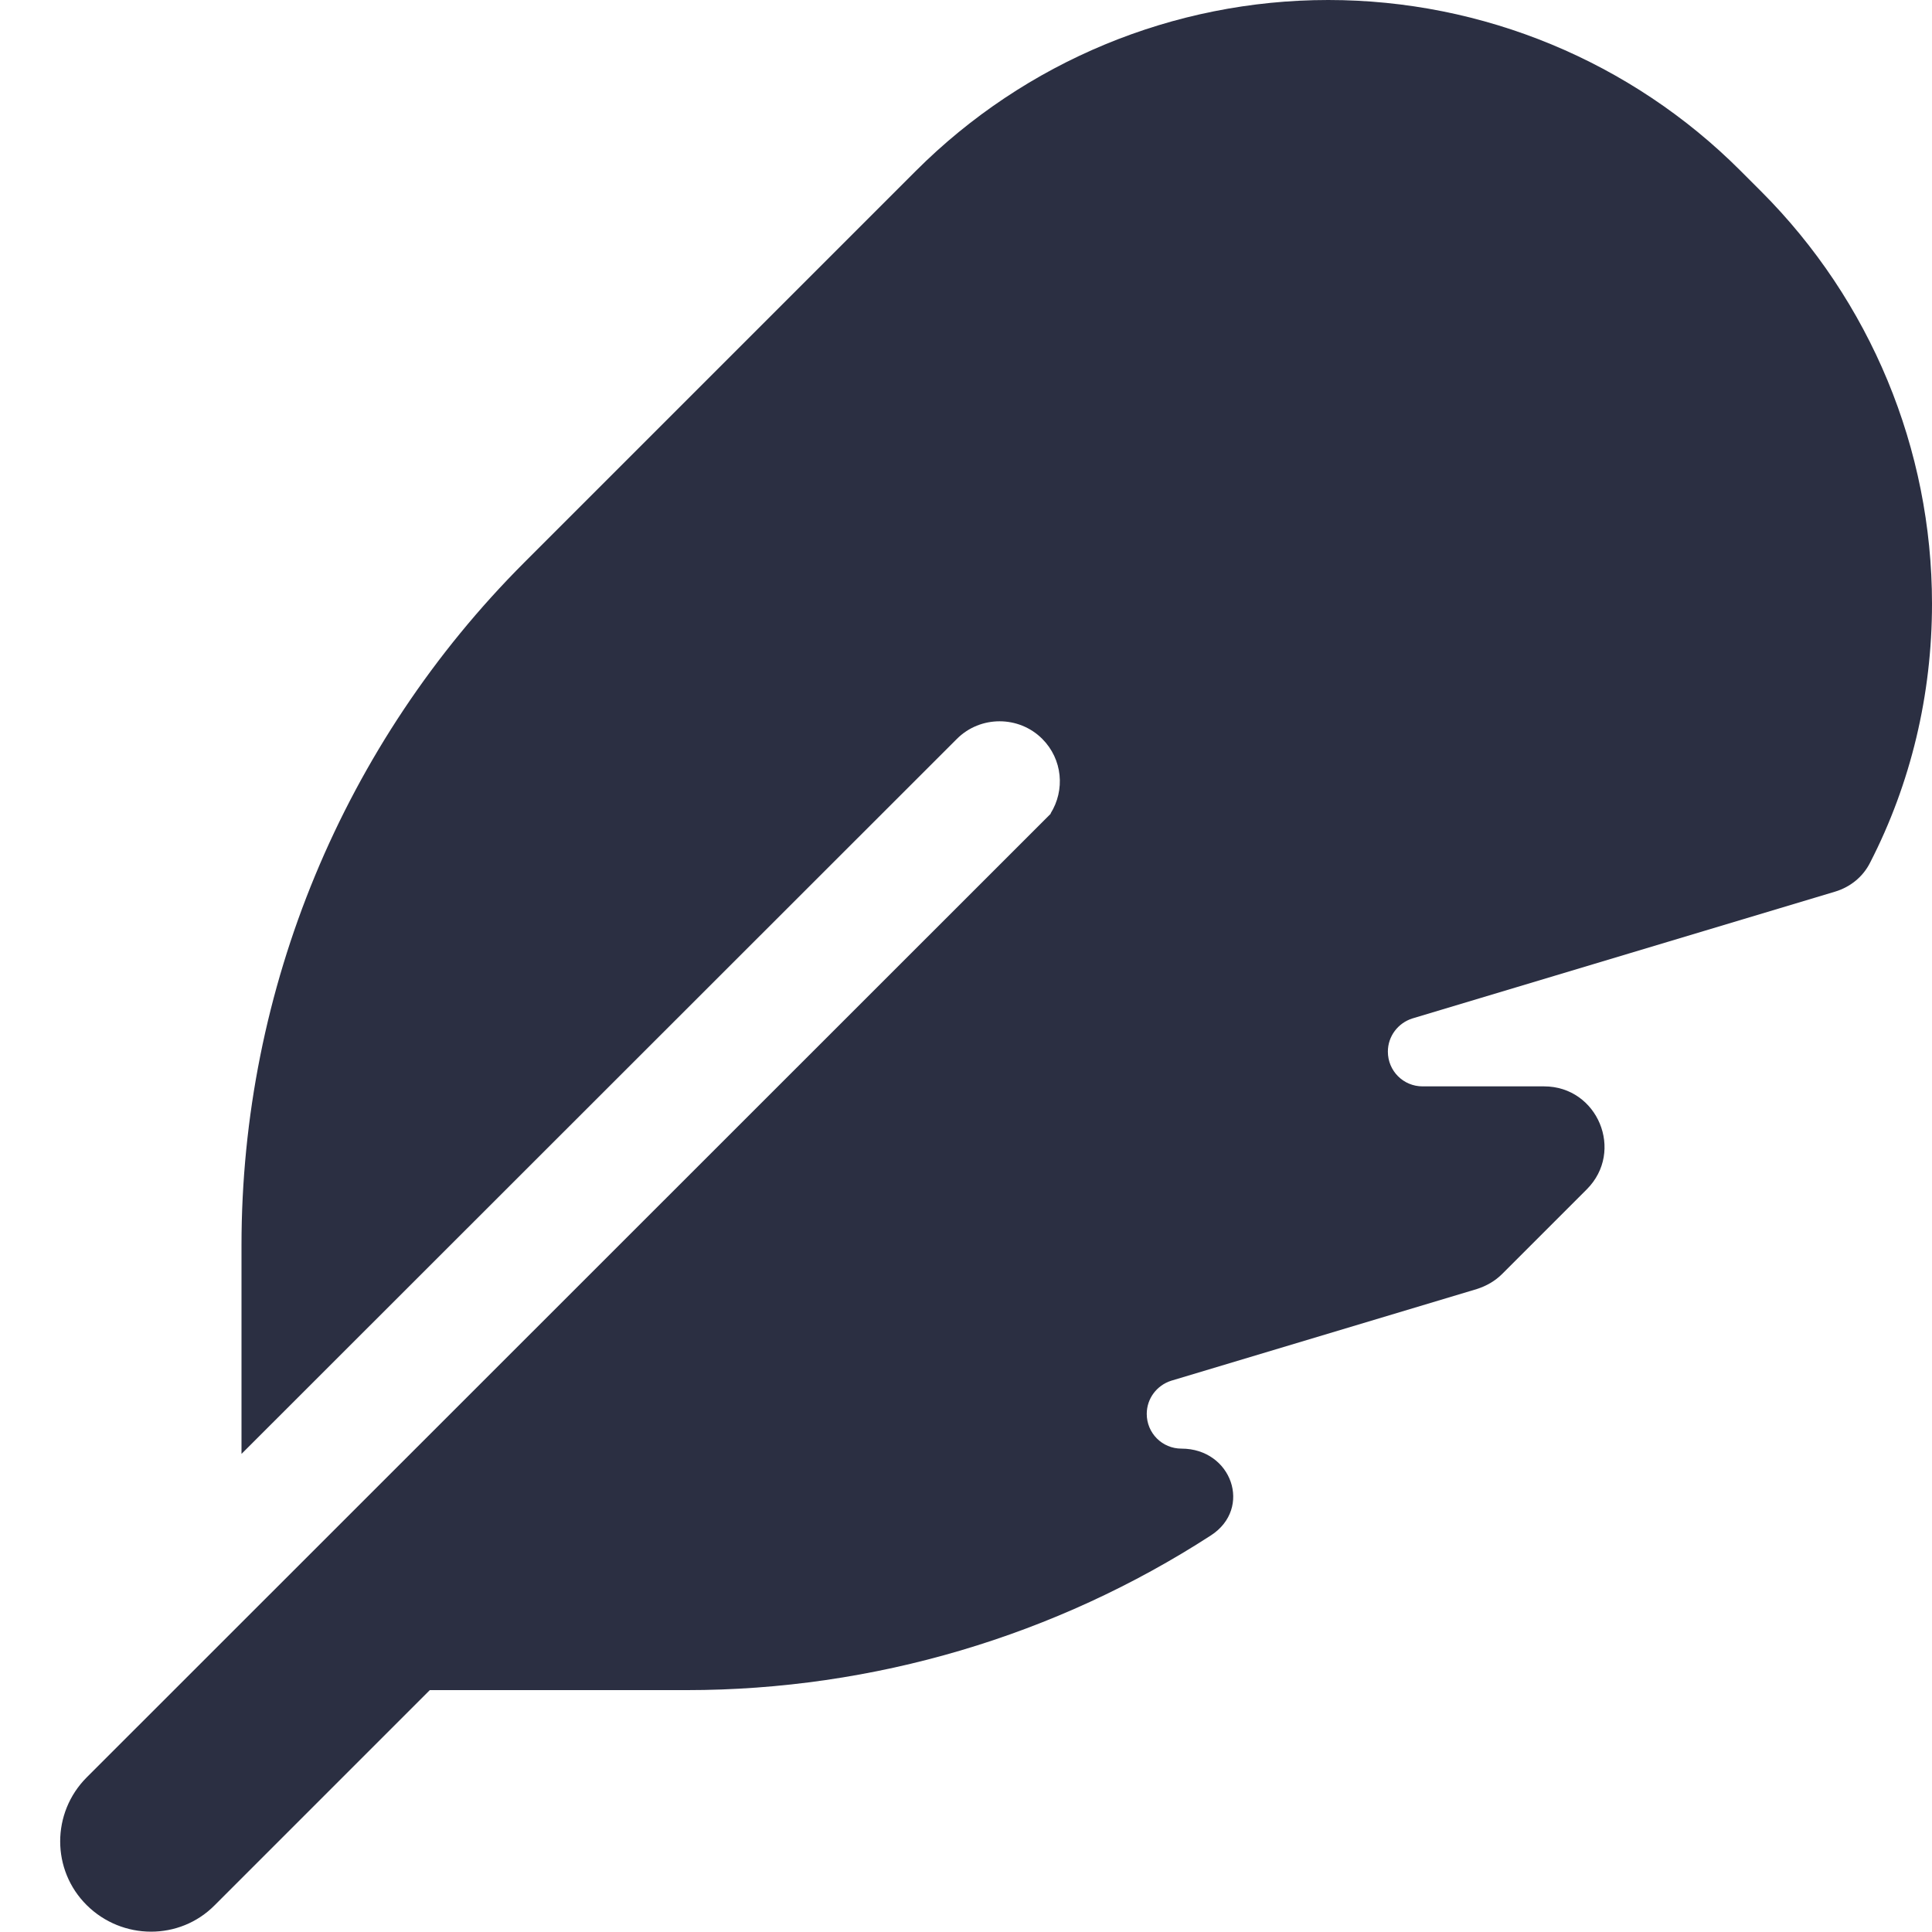
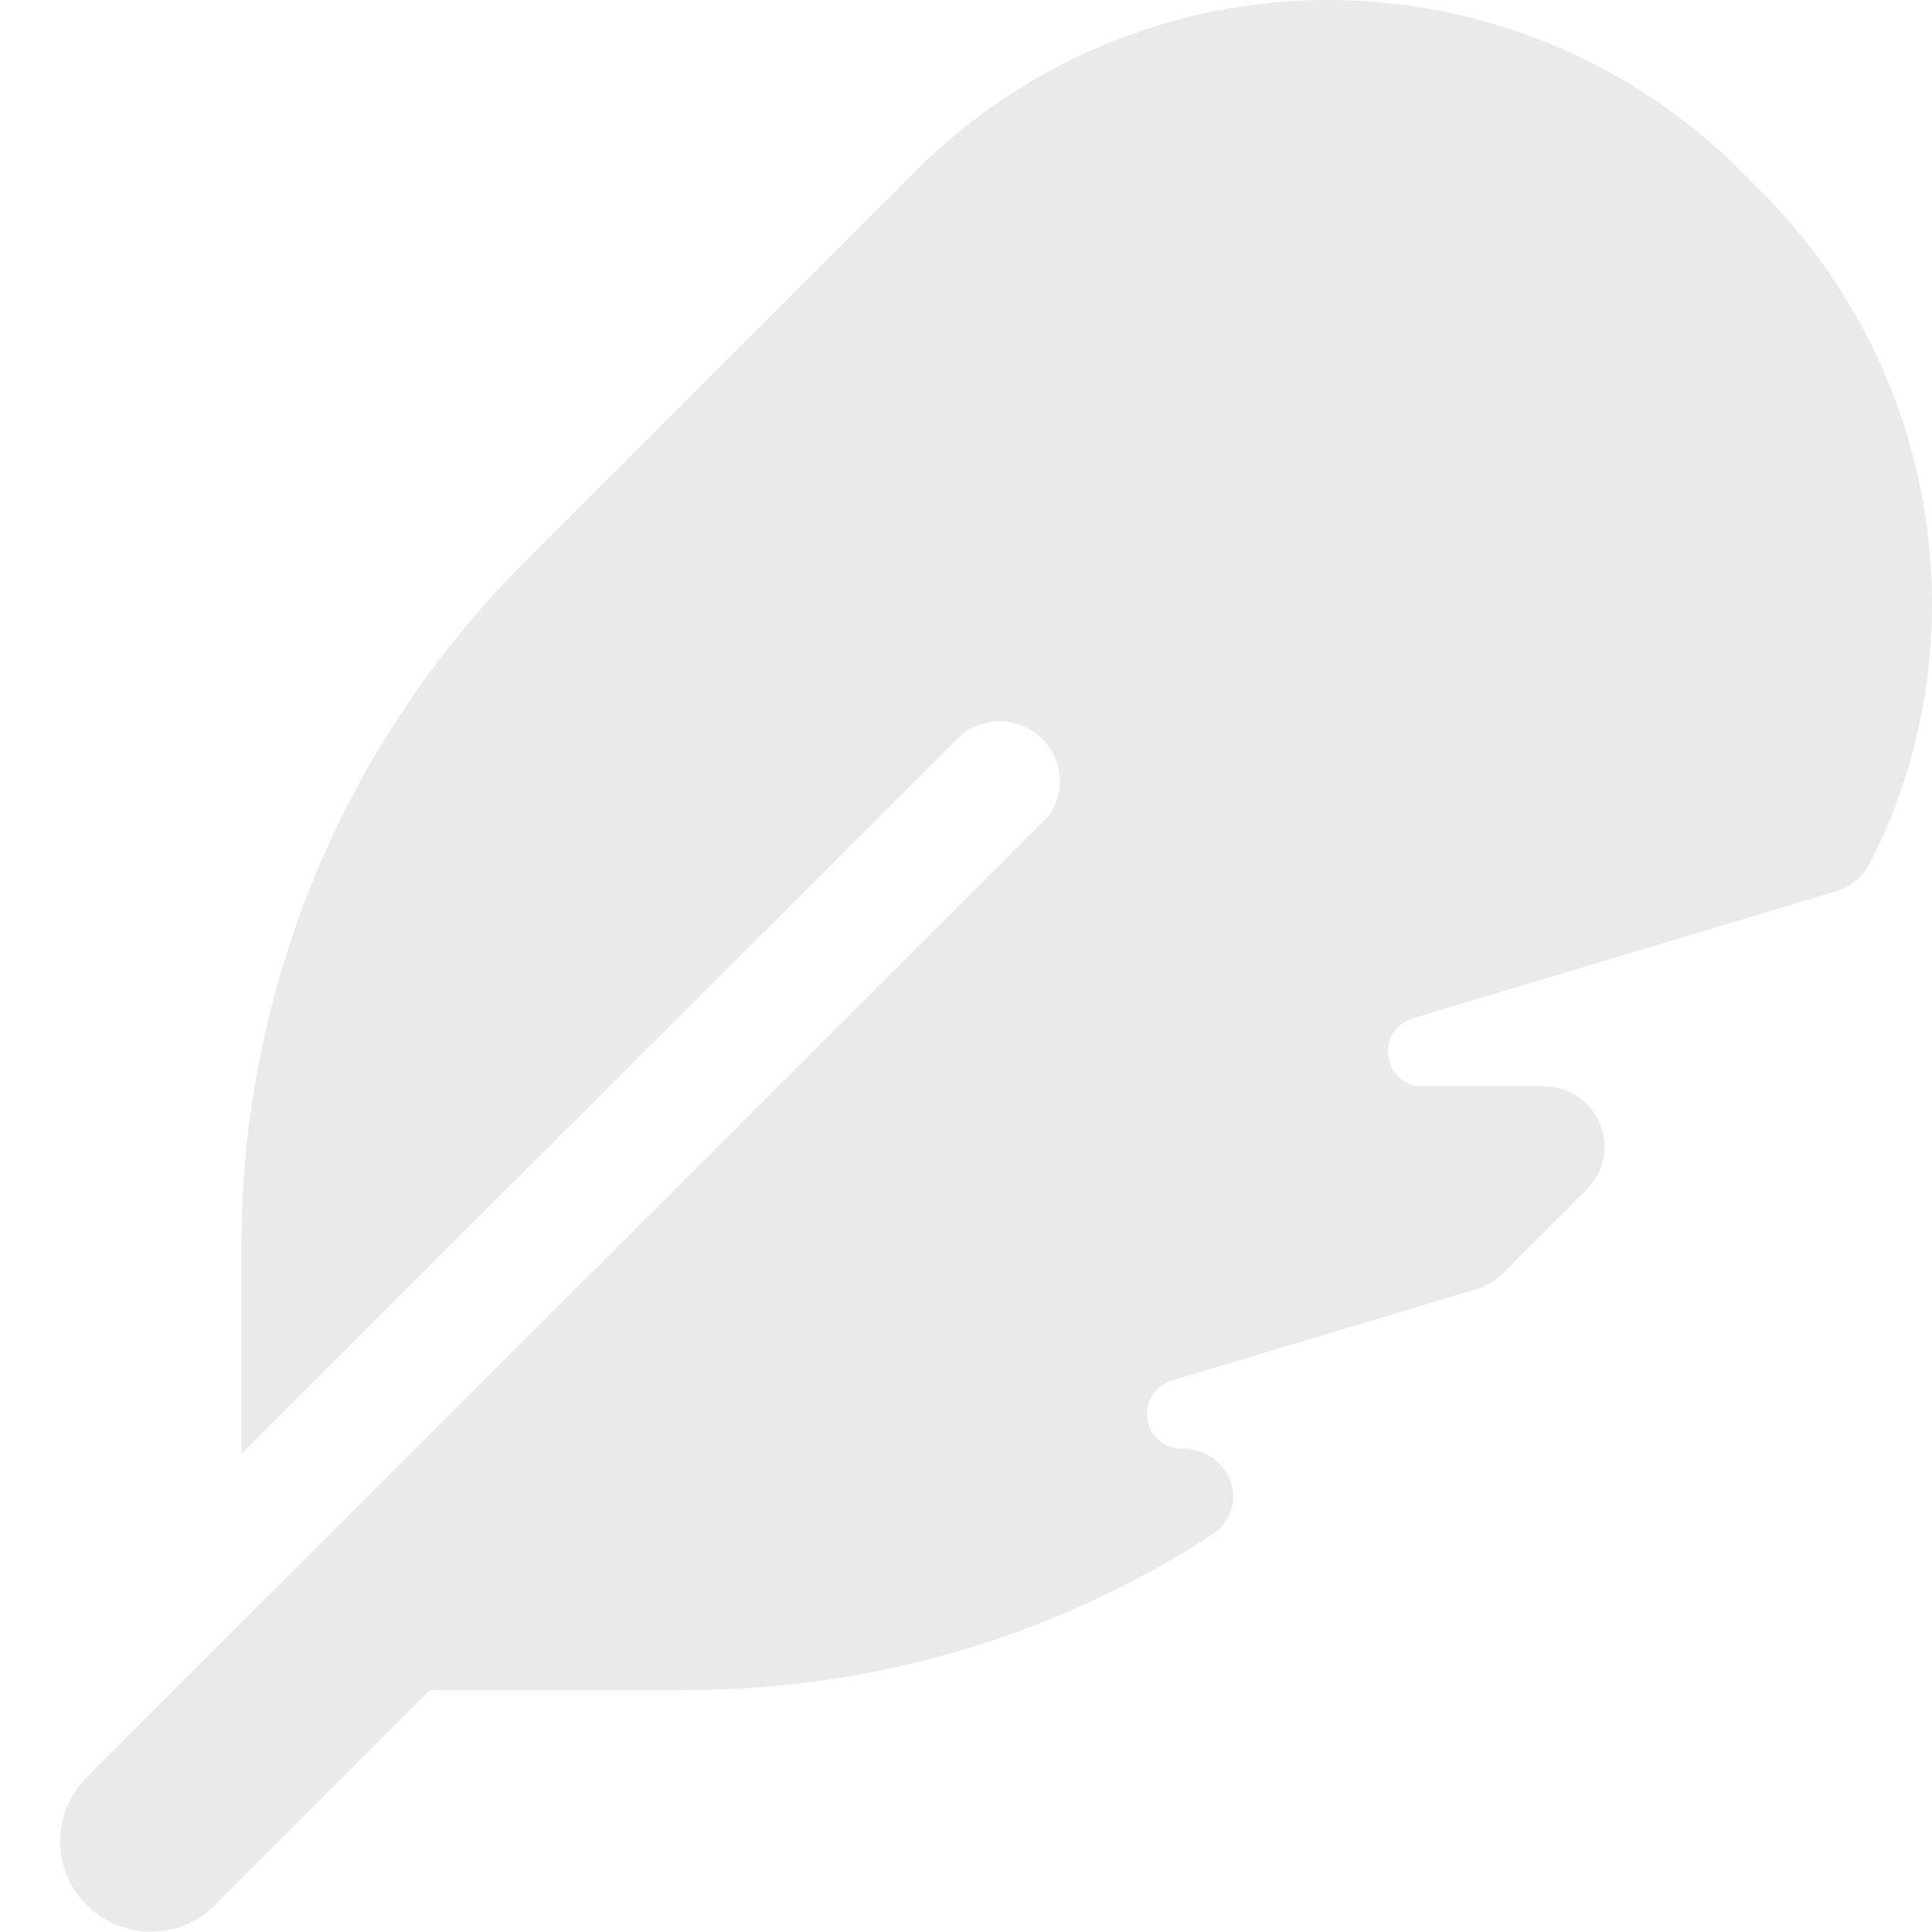
- <svg xmlns="http://www.w3.org/2000/svg" fill="#2b2f42" viewBox="0 0 512 512">
+ <svg xmlns="http://www.w3.org/2000/svg" fill="#eaeaea" viewBox="0 0 512 512">
  <path d="M278.5 215.6L23 471c-9.4 9.4-9.4 24.6 0 33.9s24.6 9.4 33.9 0l57-57h68c49.7 0 97.9-14.4 139-41c11.1-7.2 5.5-23-7.8-23c-5.1 0-9.2-4.1-9.2-9.2c0-4.1 2.7-7.6 6.5-8.8l81-24.3c2.5-.8 4.8-2.1 6.7-4l22.4-22.4c10.1-10.1 2.9-27.3-11.3-27.3l-32.2 0c-5.1 0-9.2-4.1-9.2-9.2c0-4.1 2.7-7.6 6.5-8.8l112-33.6c4-1.2 7.4-3.9 9.3-7.7C506.4 207.6 512 184.1 512 160c0-41-16.3-80.3-45.3-109.3l-5.5-5.5C432.3 16.3 393 0 352 0s-80.3 16.3-109.3 45.3L139 149C91 197 64 262.1 64 330v55.3L253.6 195.8c6.2-6.2 16.4-6.2 22.6 0c5.4 5.4 6.1 13.6 2.2 19.8z" />
</svg>
